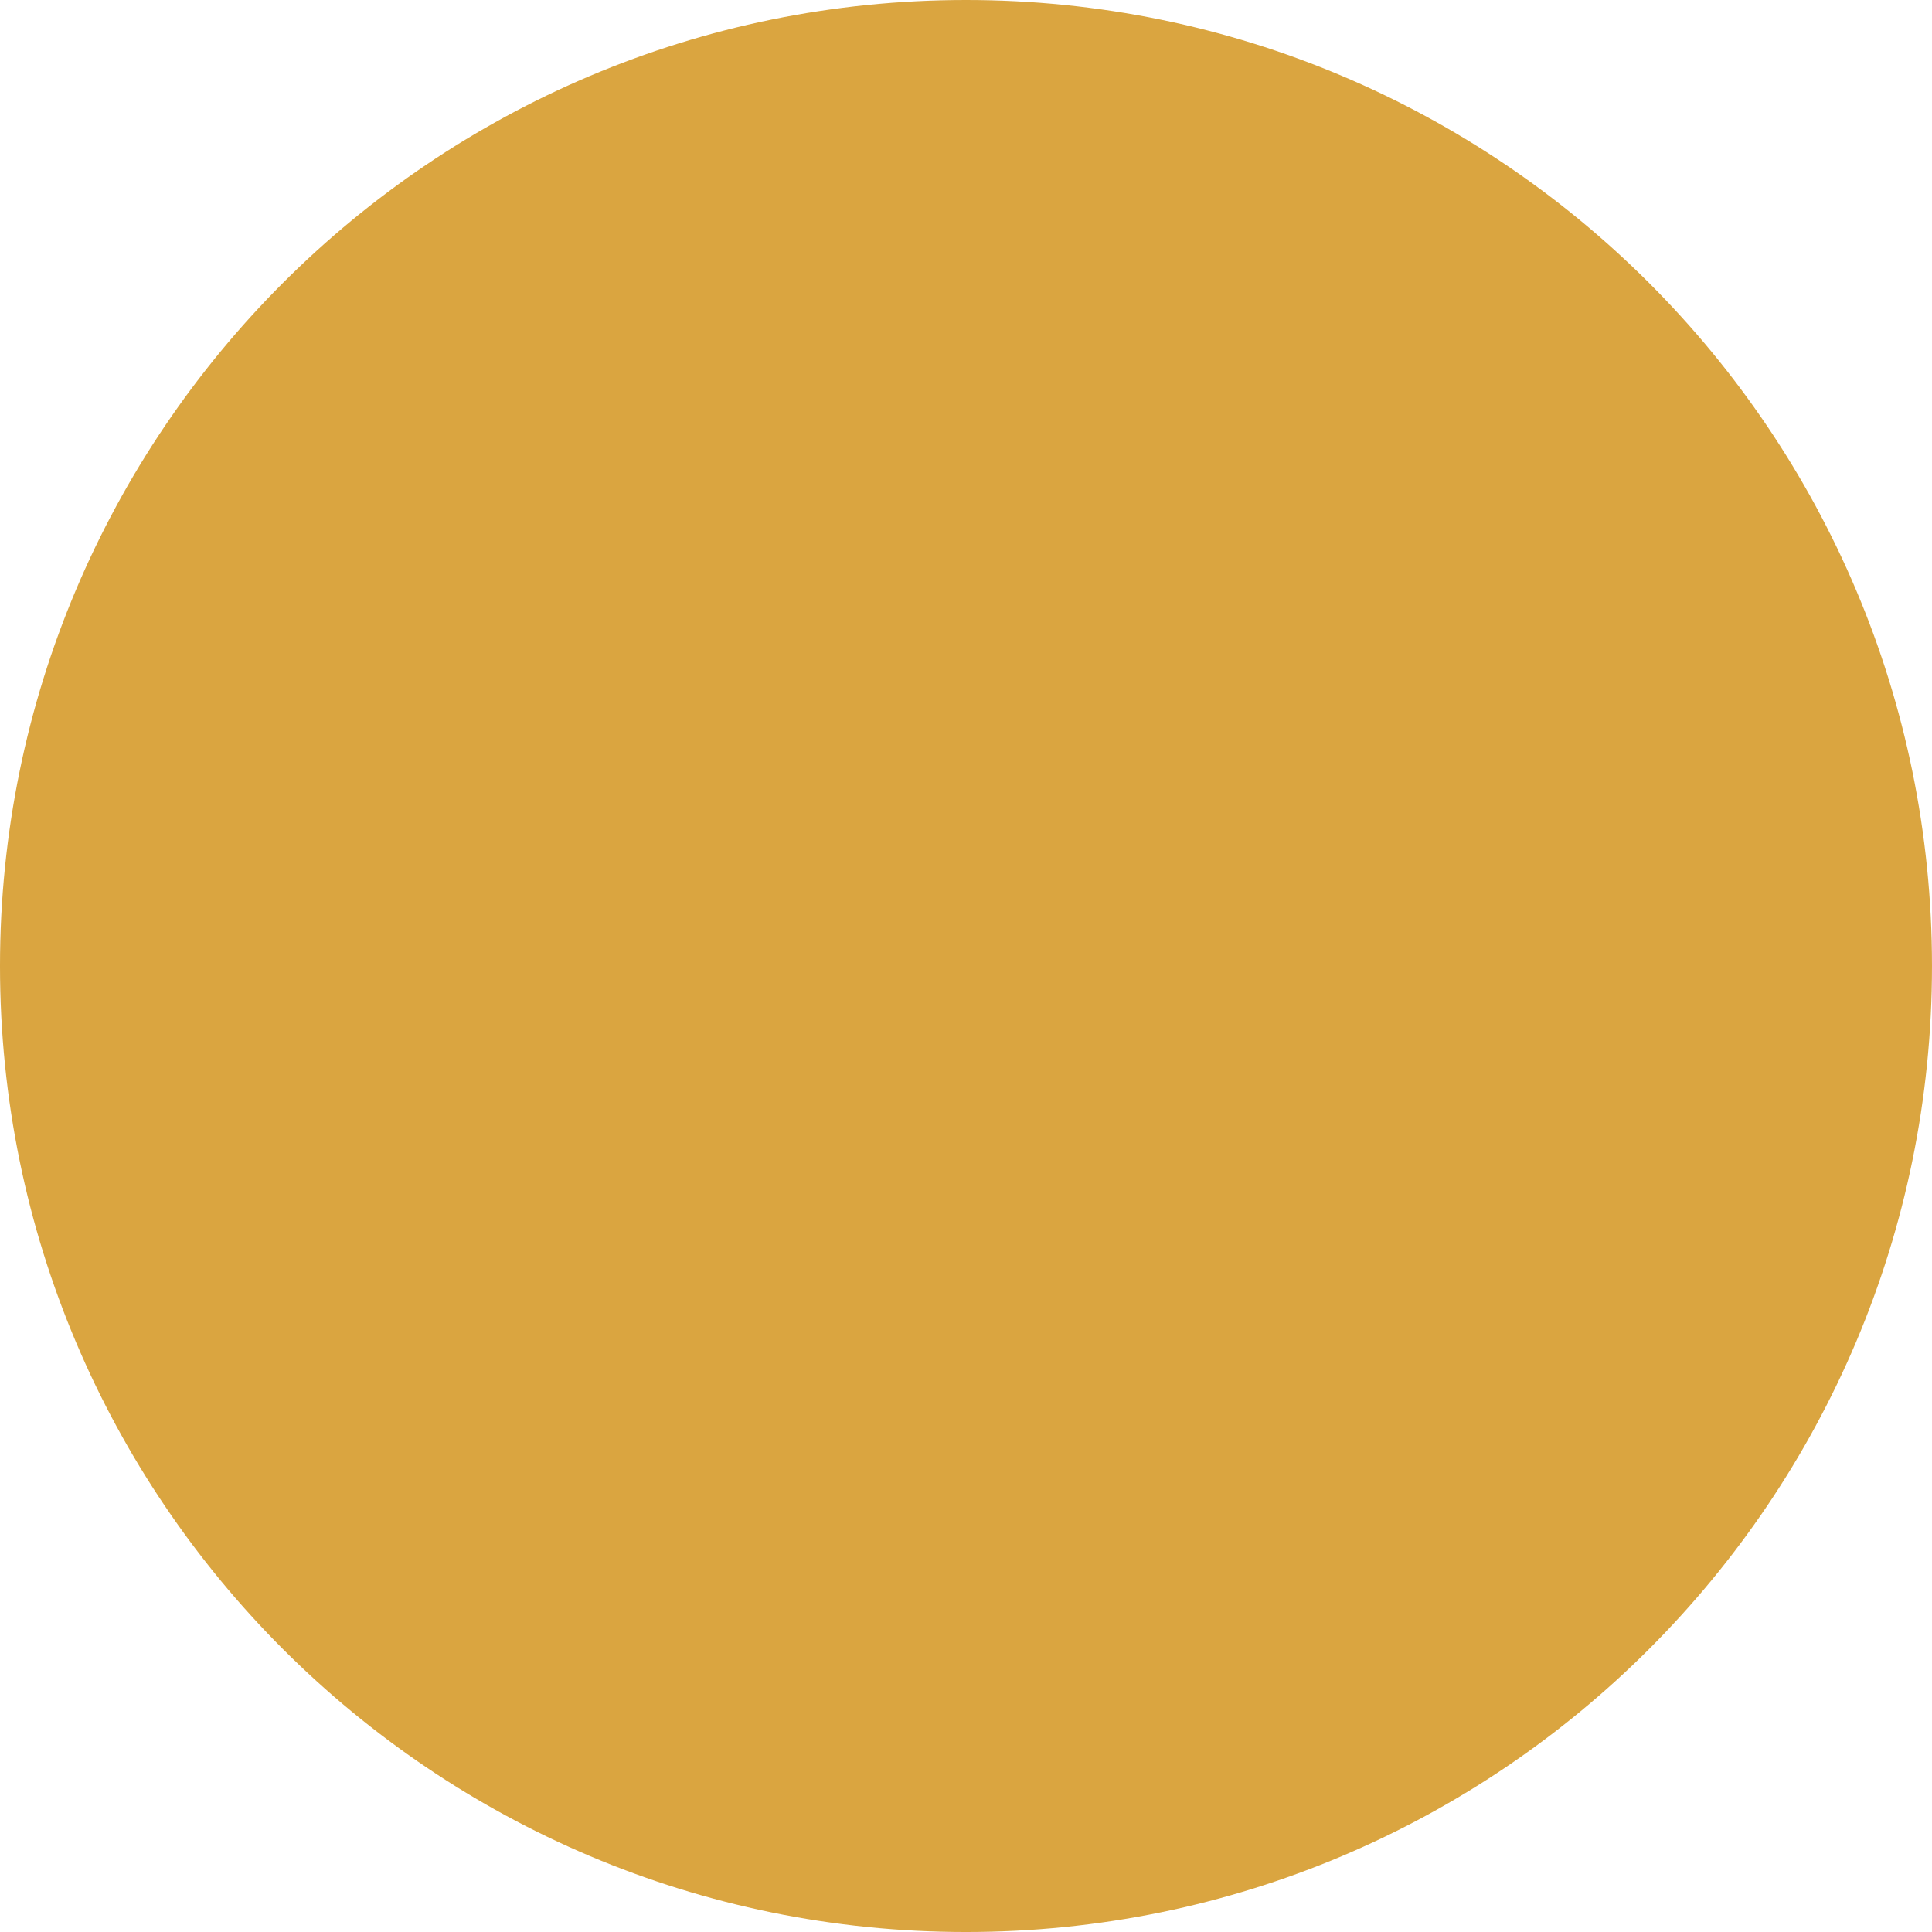
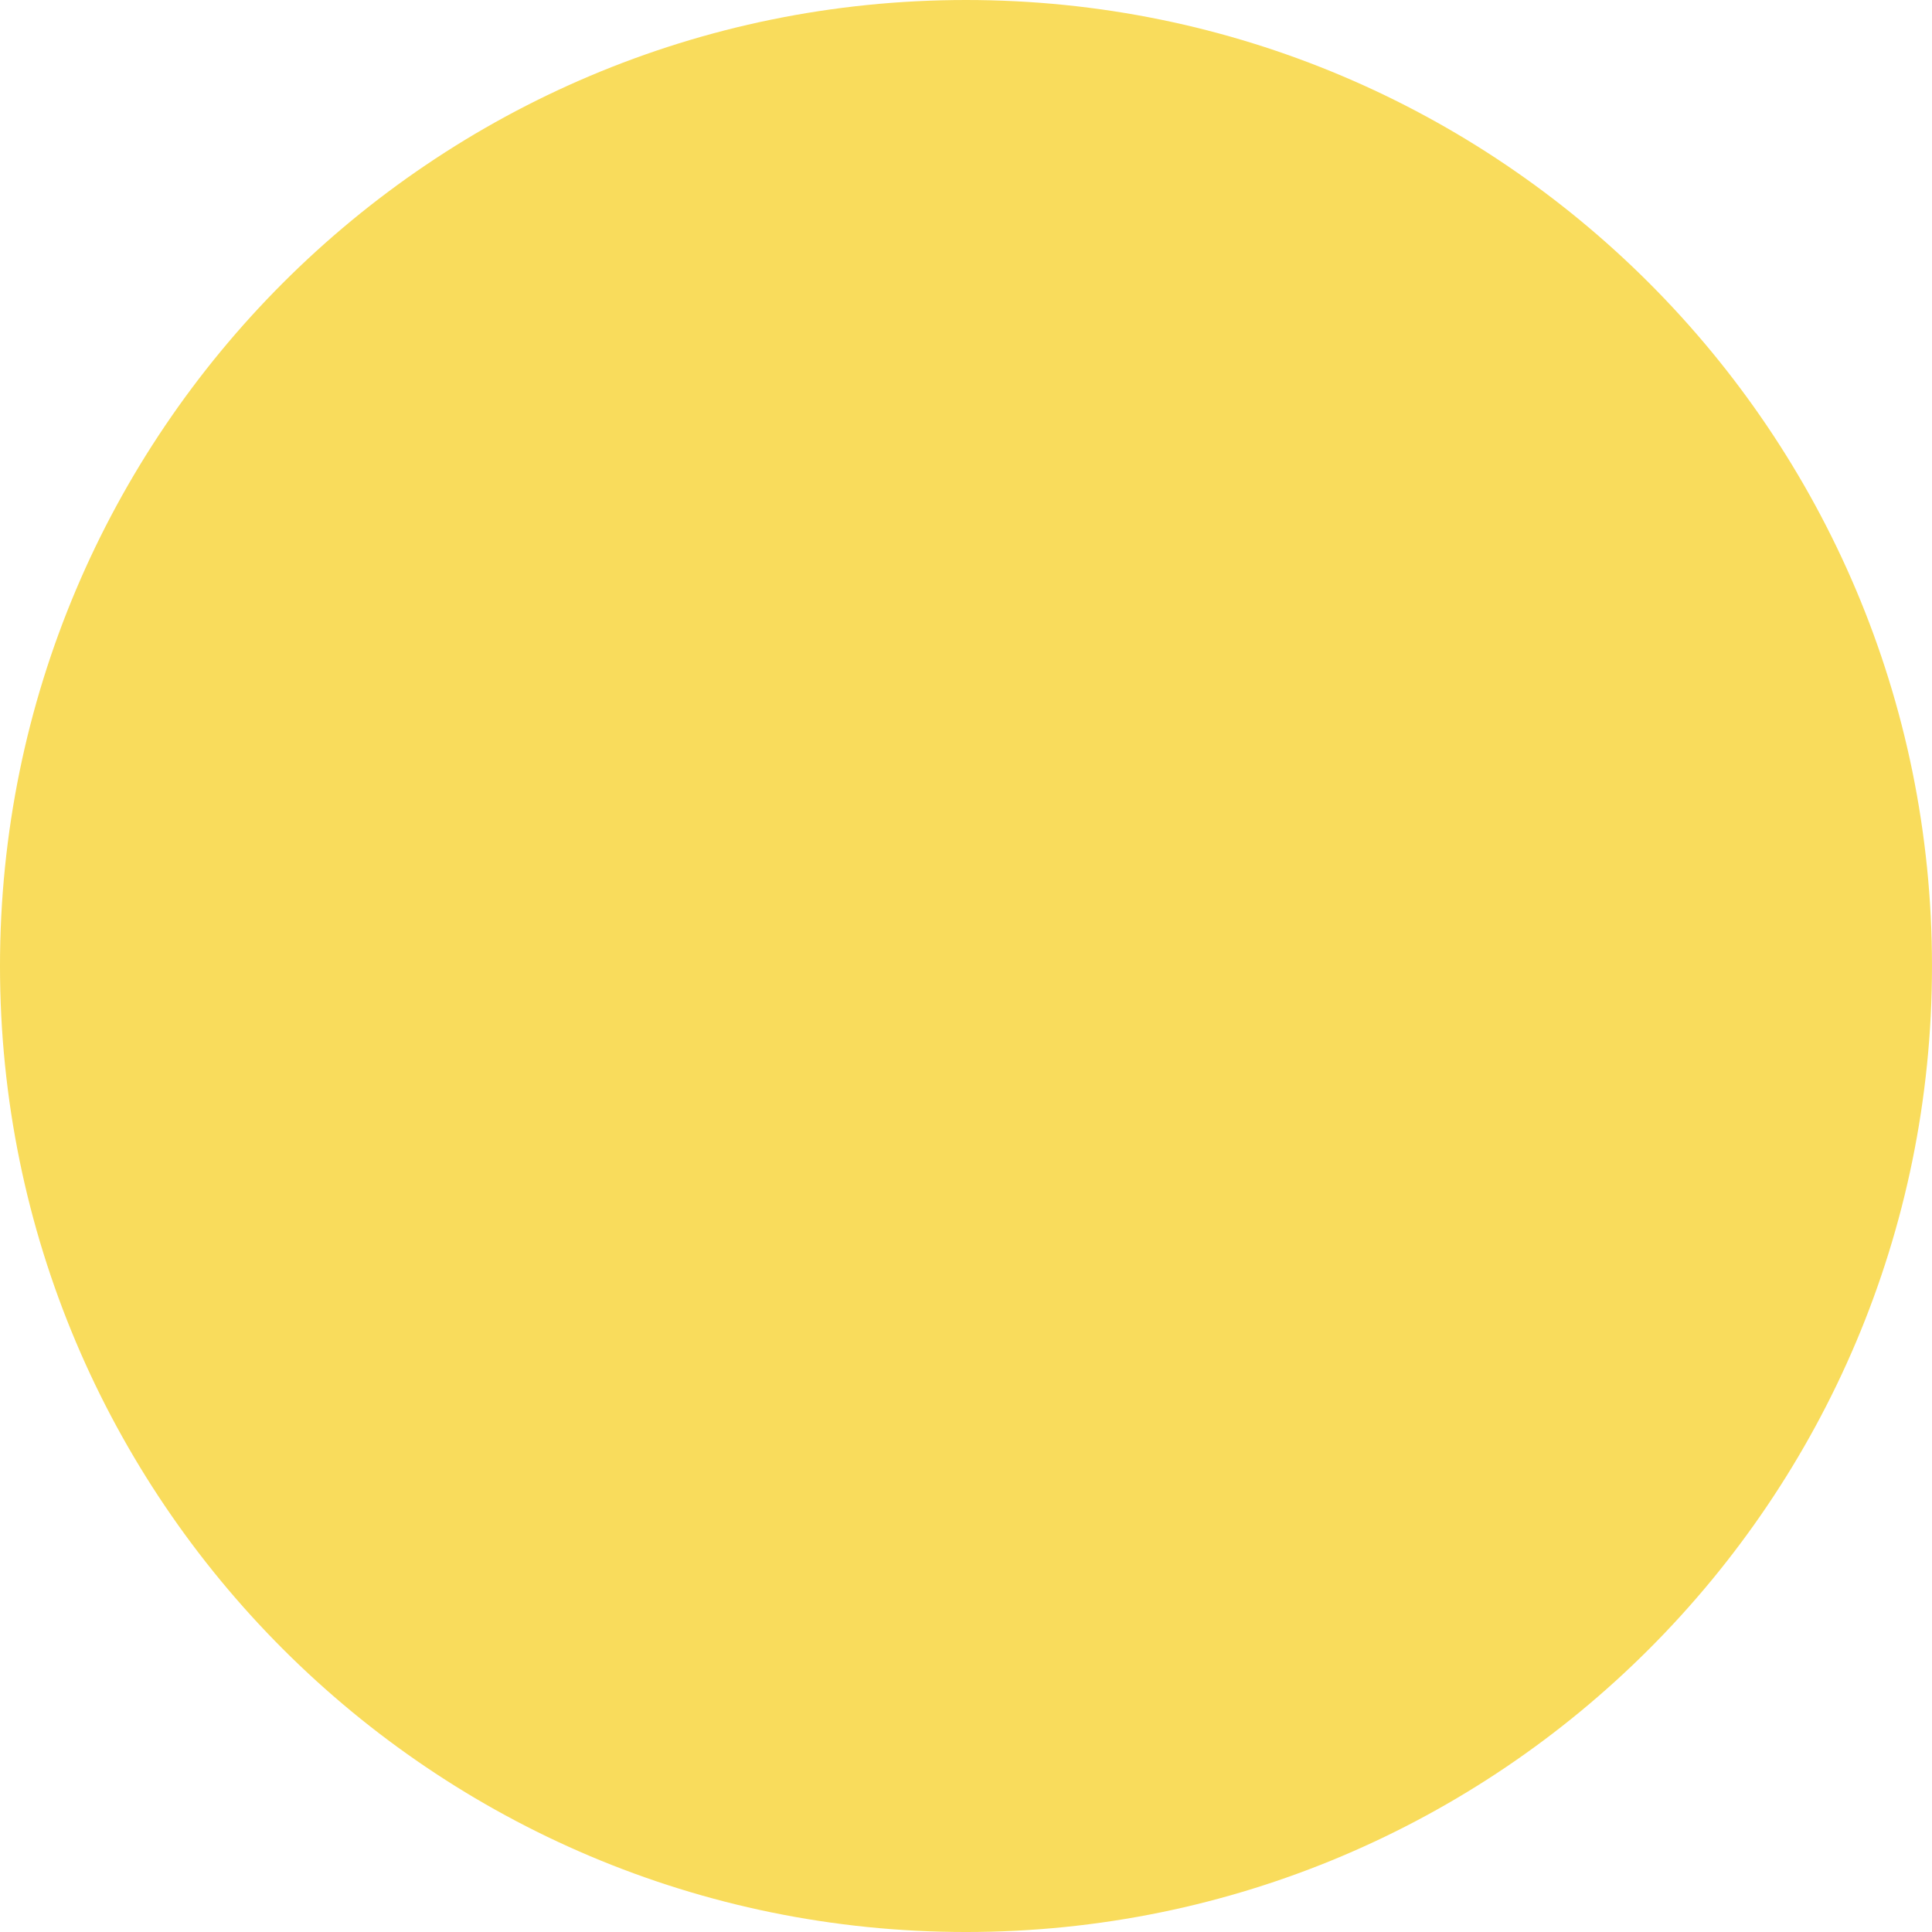
<svg xmlns="http://www.w3.org/2000/svg" width="100%" height="100%" viewBox="0 0 1000 1000" version="1.1" xml:space="preserve" style="fill-rule:evenodd;clip-rule:evenodd;stroke-linejoin:round;stroke-miterlimit:2;">
  <rect id="Artboard1" x="0" y="0" width="1000" height="1000" style="fill:none;" />
  <clipPath id="_clip1">
    <rect id="Artboard11" x="0" y="0" width="1000" height="1000" />
  </clipPath>
  <g clip-path="url(#_clip1)">
    <g transform="matrix(1.03559,0,0,1.05154,-35.5943,-51.5365)">
-       <ellipse cx="517.185" cy="524.505" rx="482.815" ry="475.495" style="fill:rgb(218,165,64);" />
+       <ellipse cx="517.185" cy="524.505" rx="482.815" ry="475.495" style="fill:rgb(249, 220, 92);" />
    </g>
  </g>
</svg>
